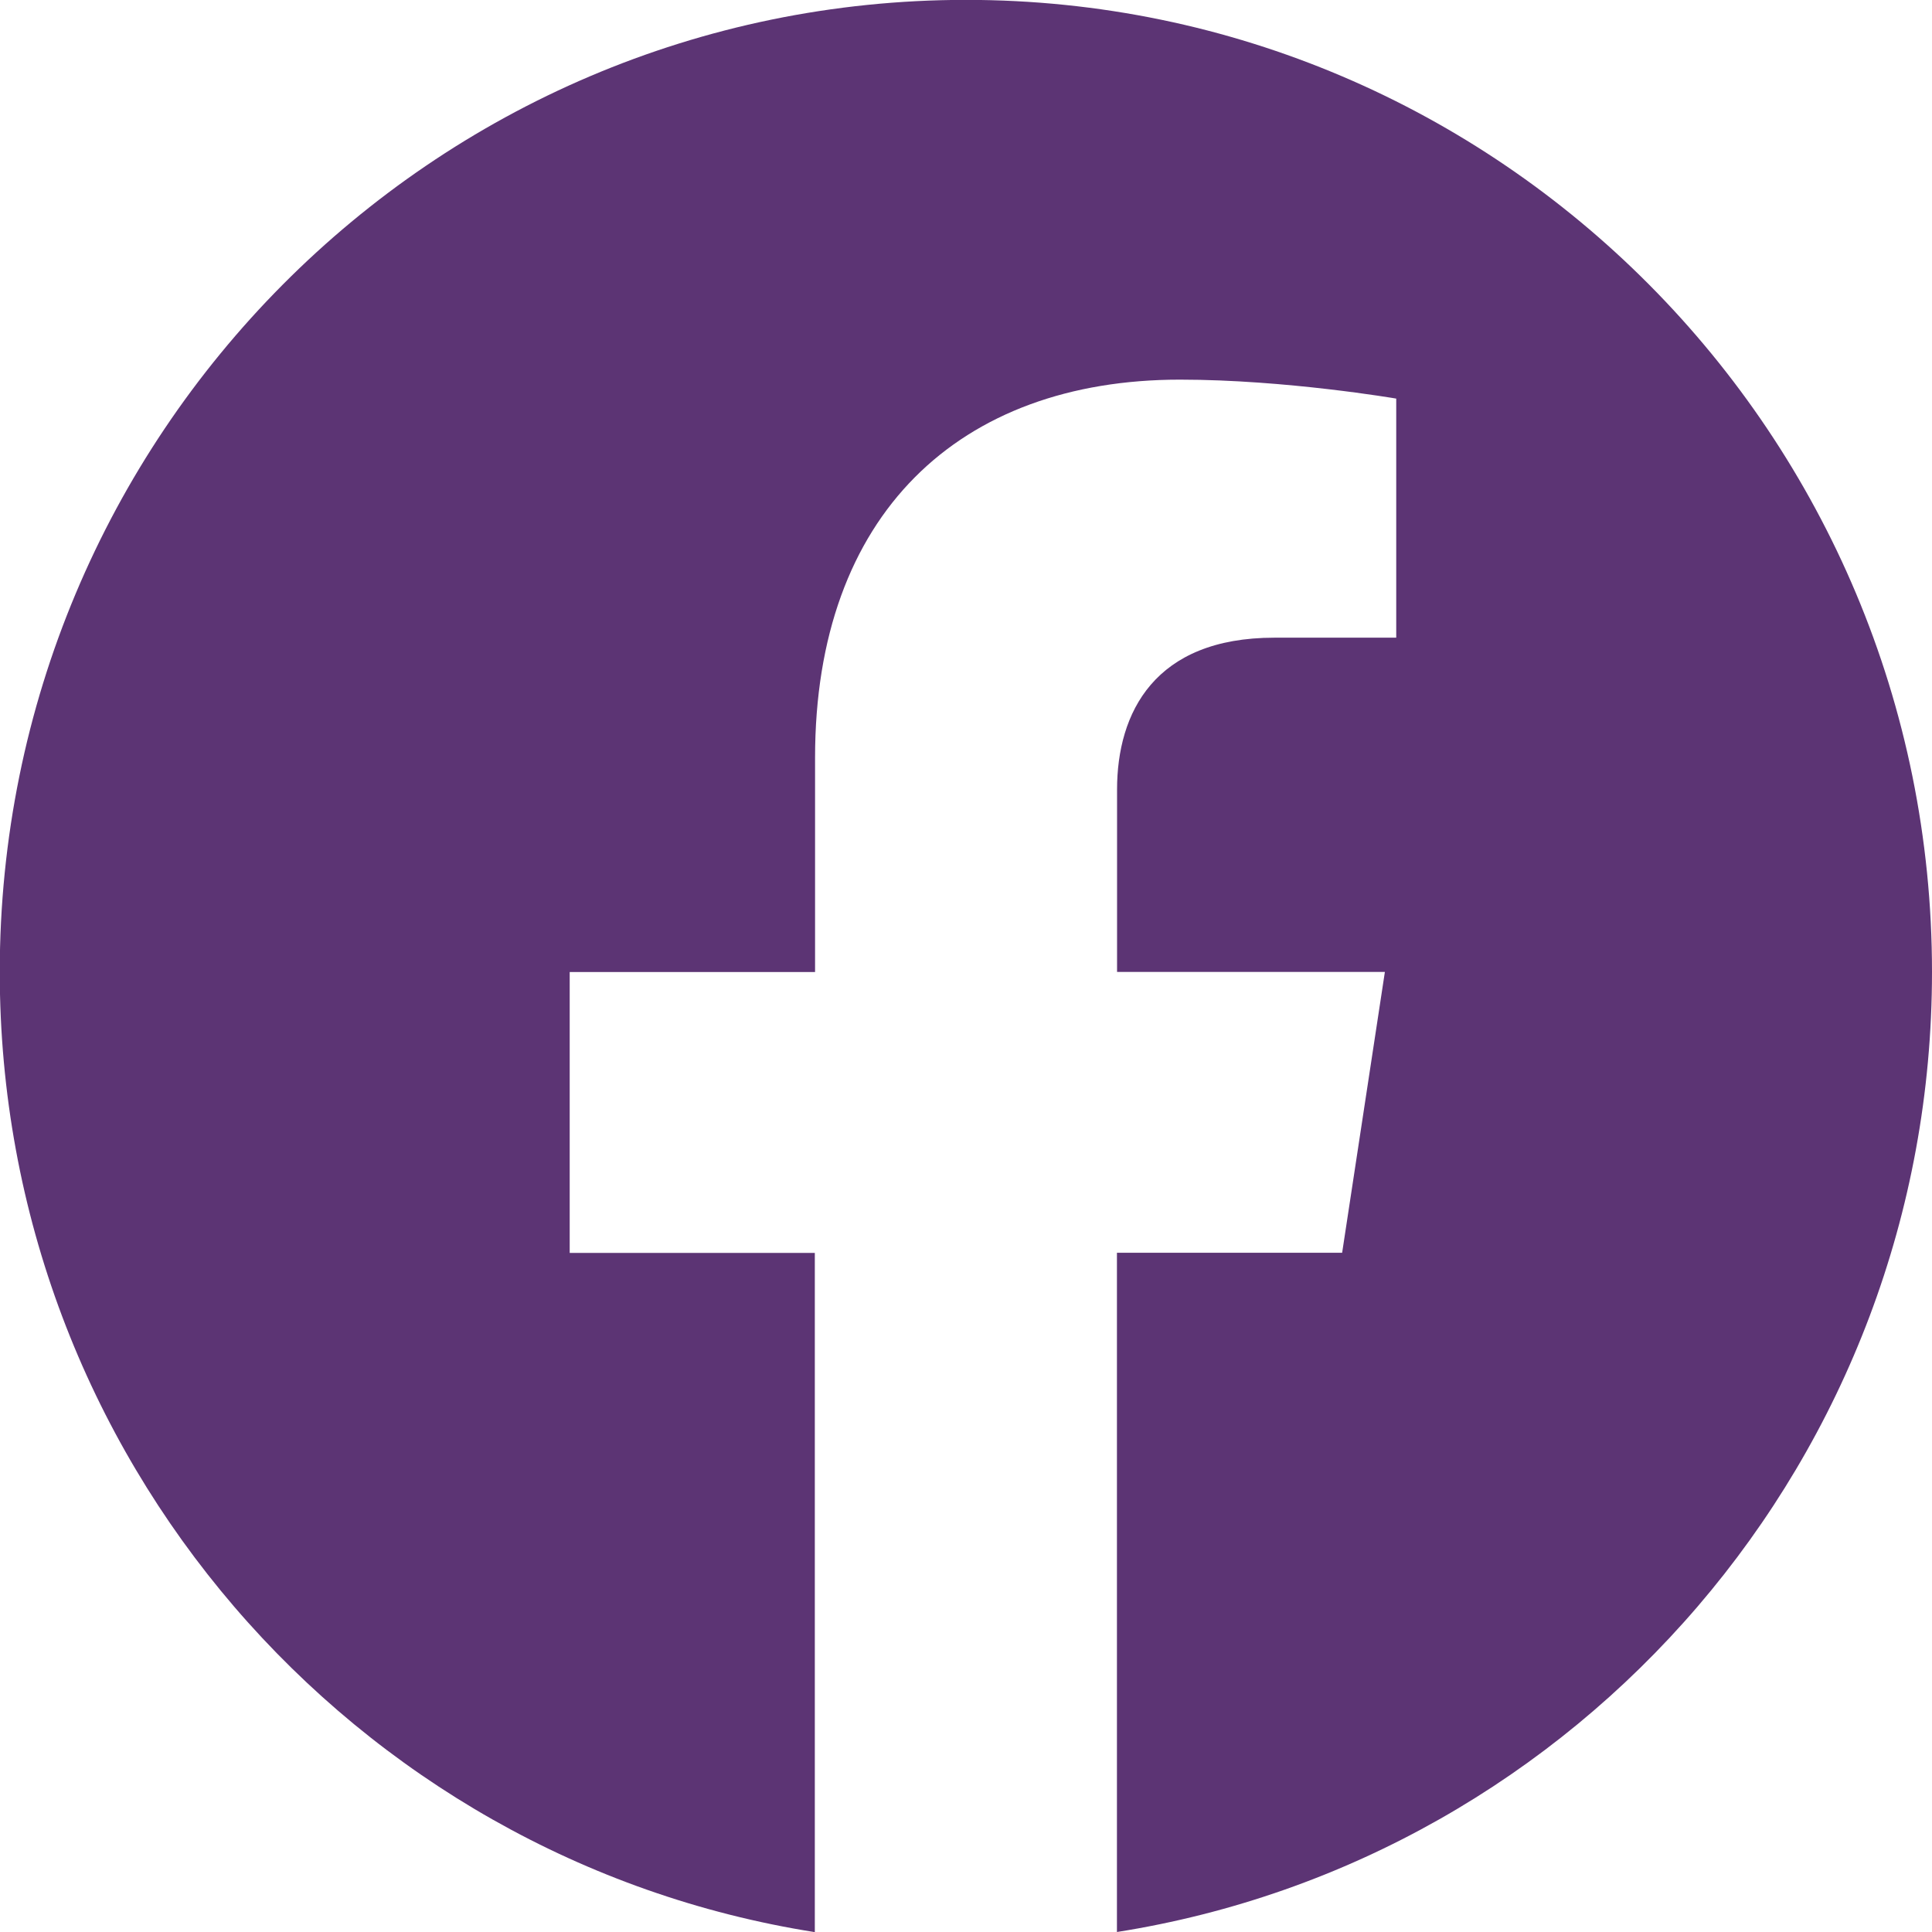
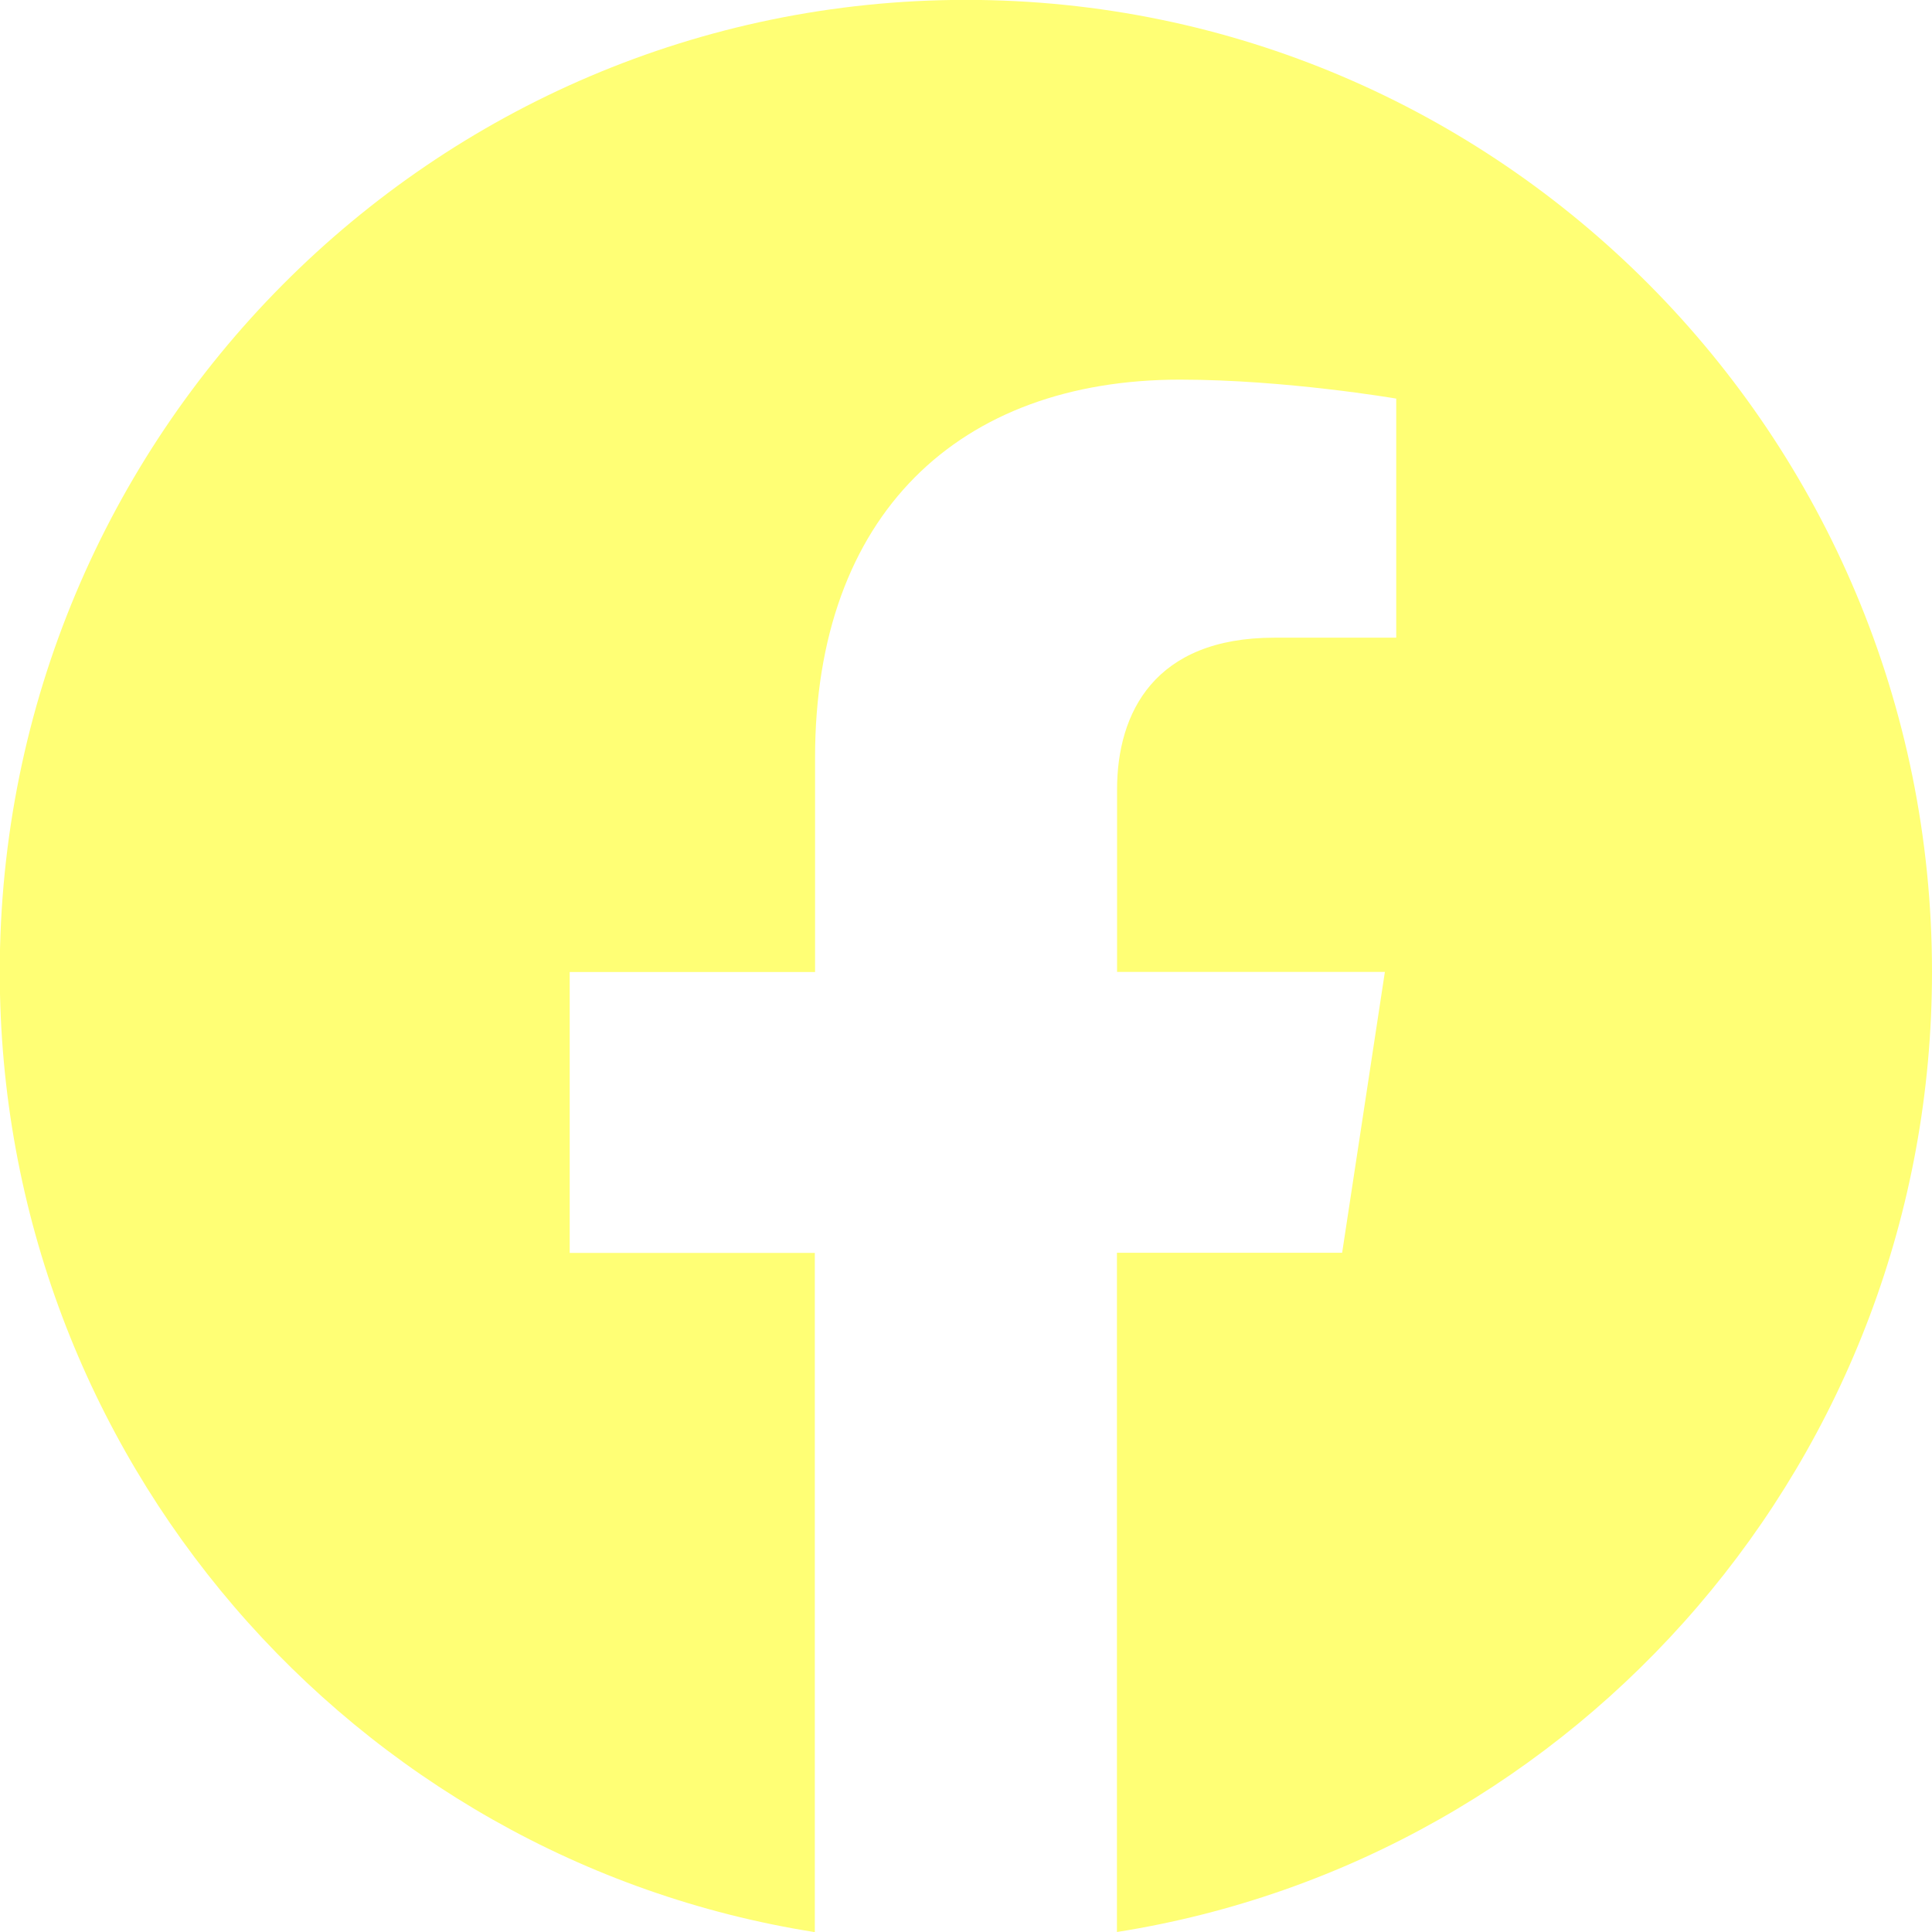
- <svg xmlns="http://www.w3.org/2000/svg" width="16" height="16" fill="#5c3474" class="bi bi-facebook" viewBox="0 0 16 16">
+ <svg xmlns="http://www.w3.org/2000/svg" width="16" height="16" fill="#ffff75" class="bi bi-facebook" viewBox="0 0 16 16">
  <path d="M16 8.049c0-4.446-3.582-8.05-8-8.05C3.58 0-.002 3.603-.002 8.05c0 4.017 2.926 7.347 6.75 7.951v-5.625h-2.03V8.05H6.75V6.275c0-2.017 1.195-3.131 3.022-3.131.876 0 1.791.157 1.791.157v1.98h-1.009c-.993 0-1.303.621-1.303 1.258v1.51h2.218l-.354 2.326H9.25V16c3.824-.604 6.75-3.934 6.75-7.951" />
</svg>
